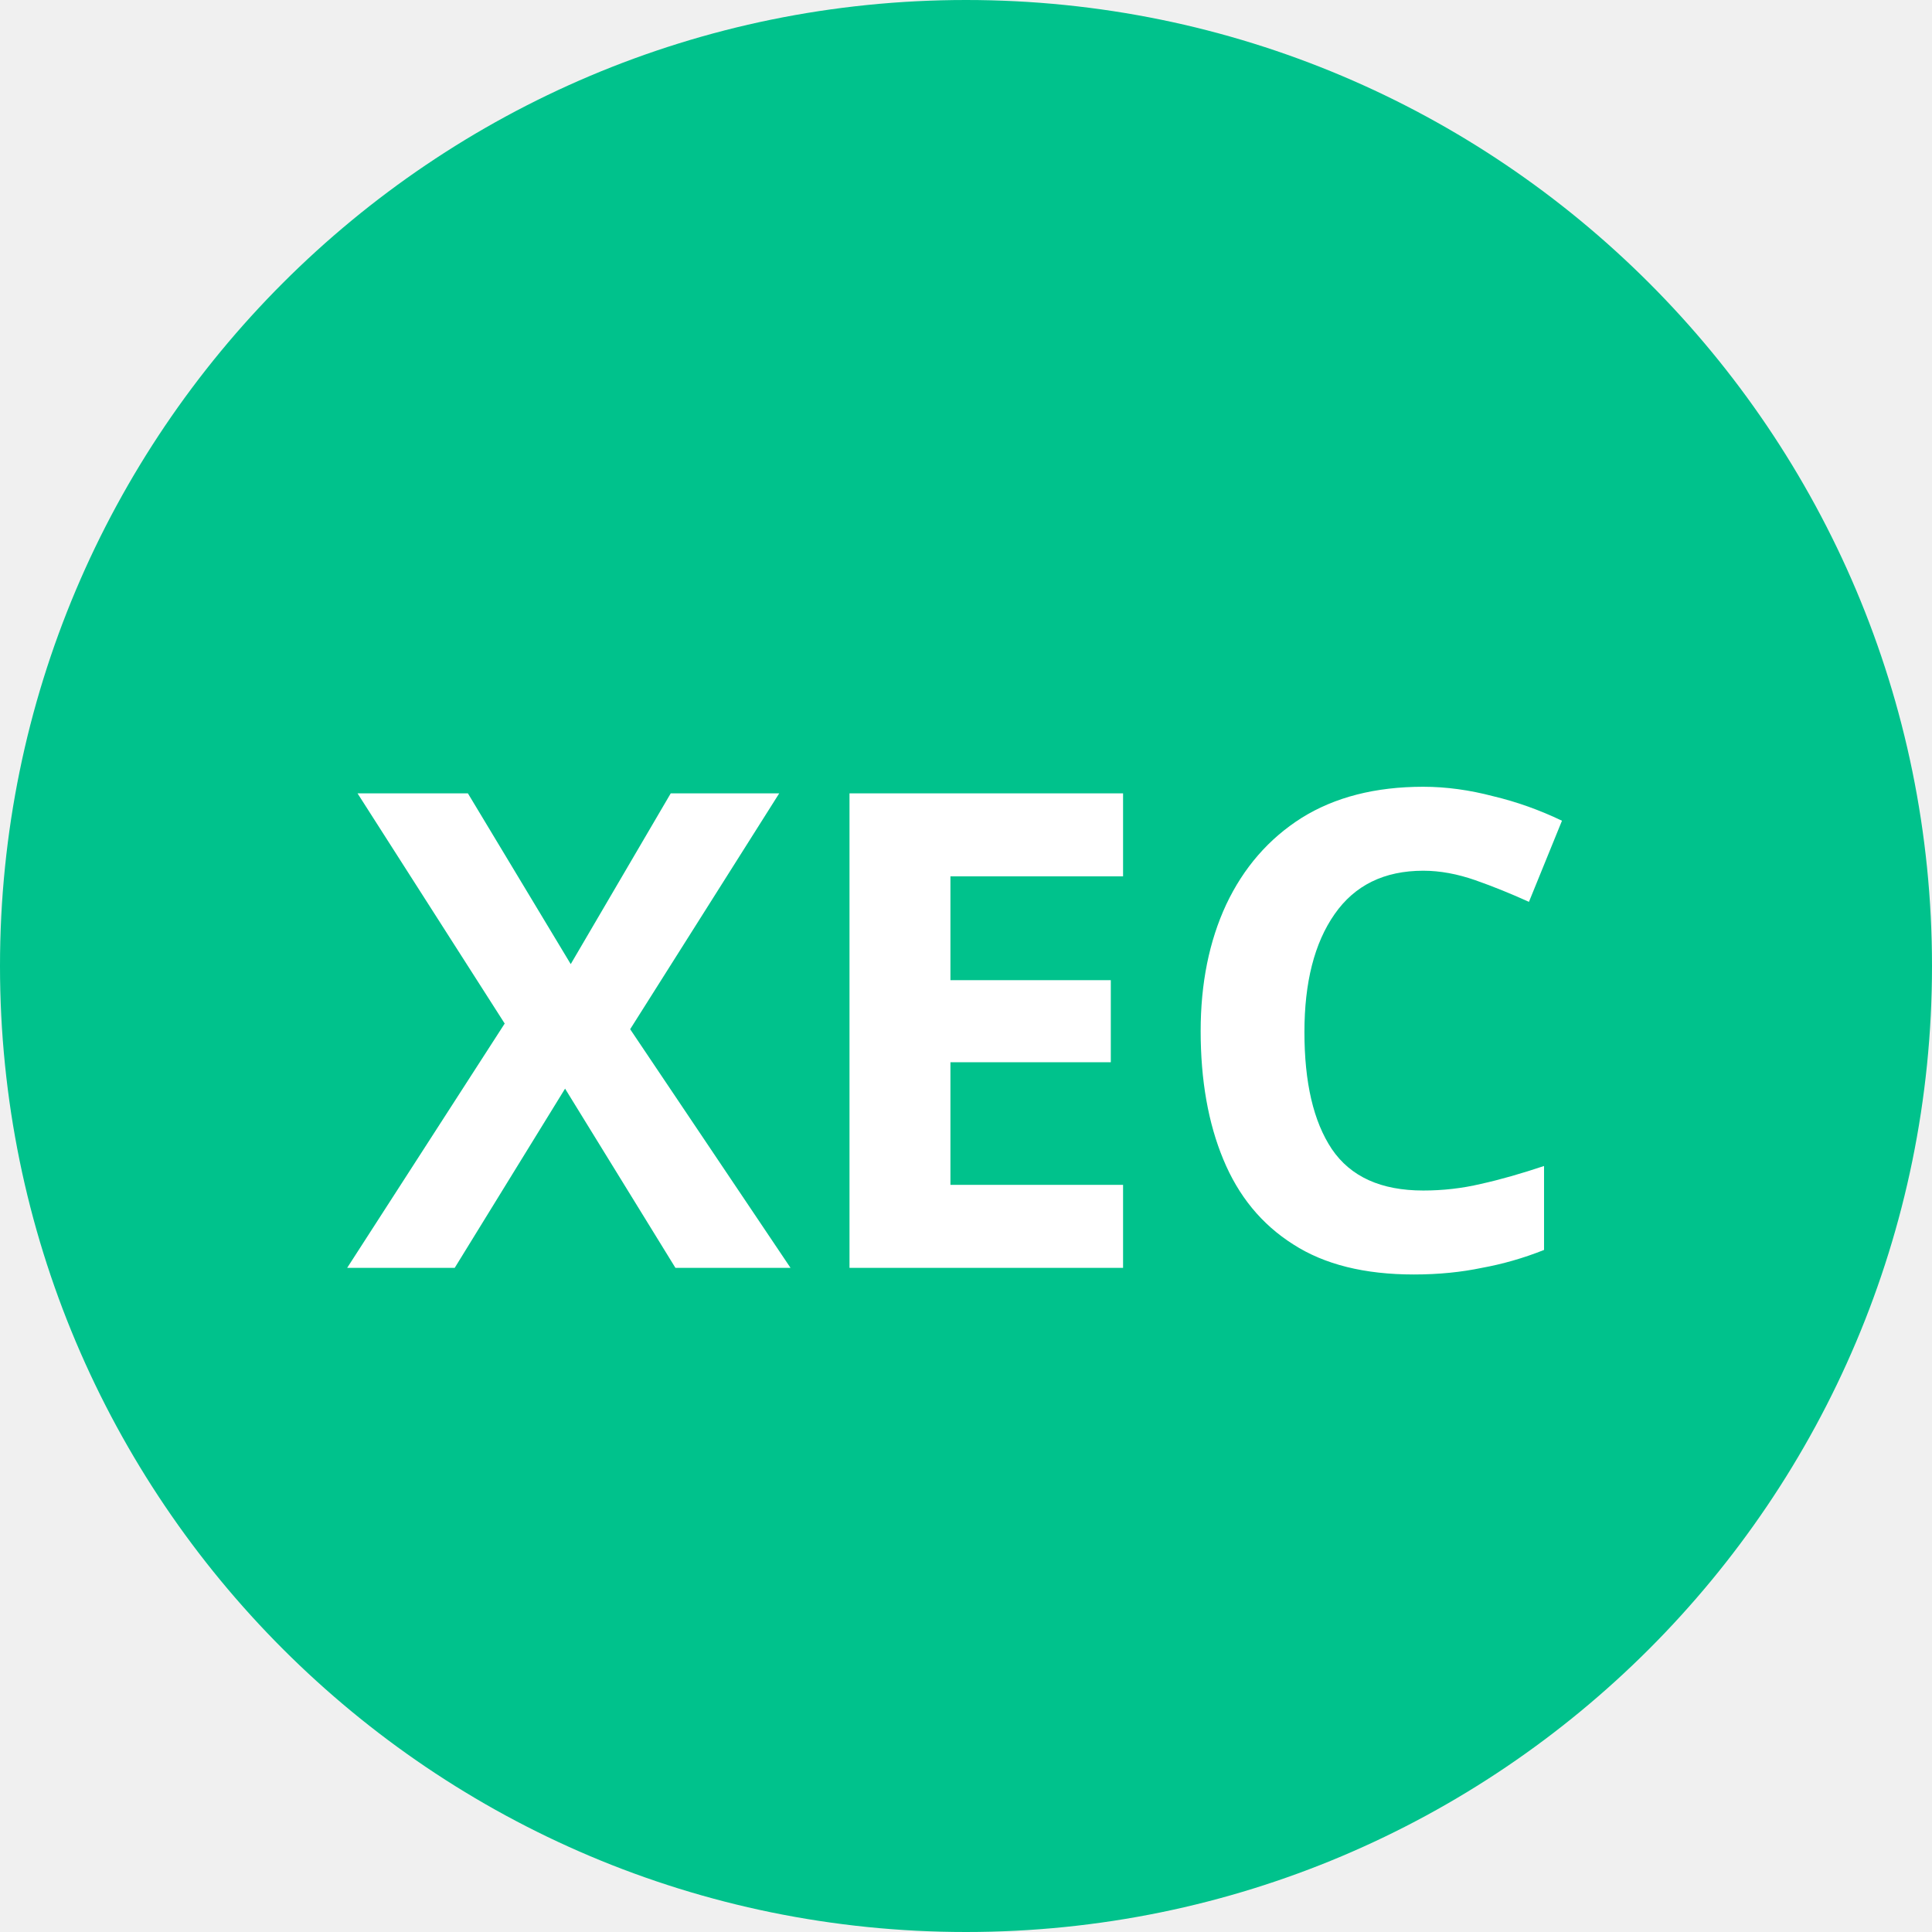
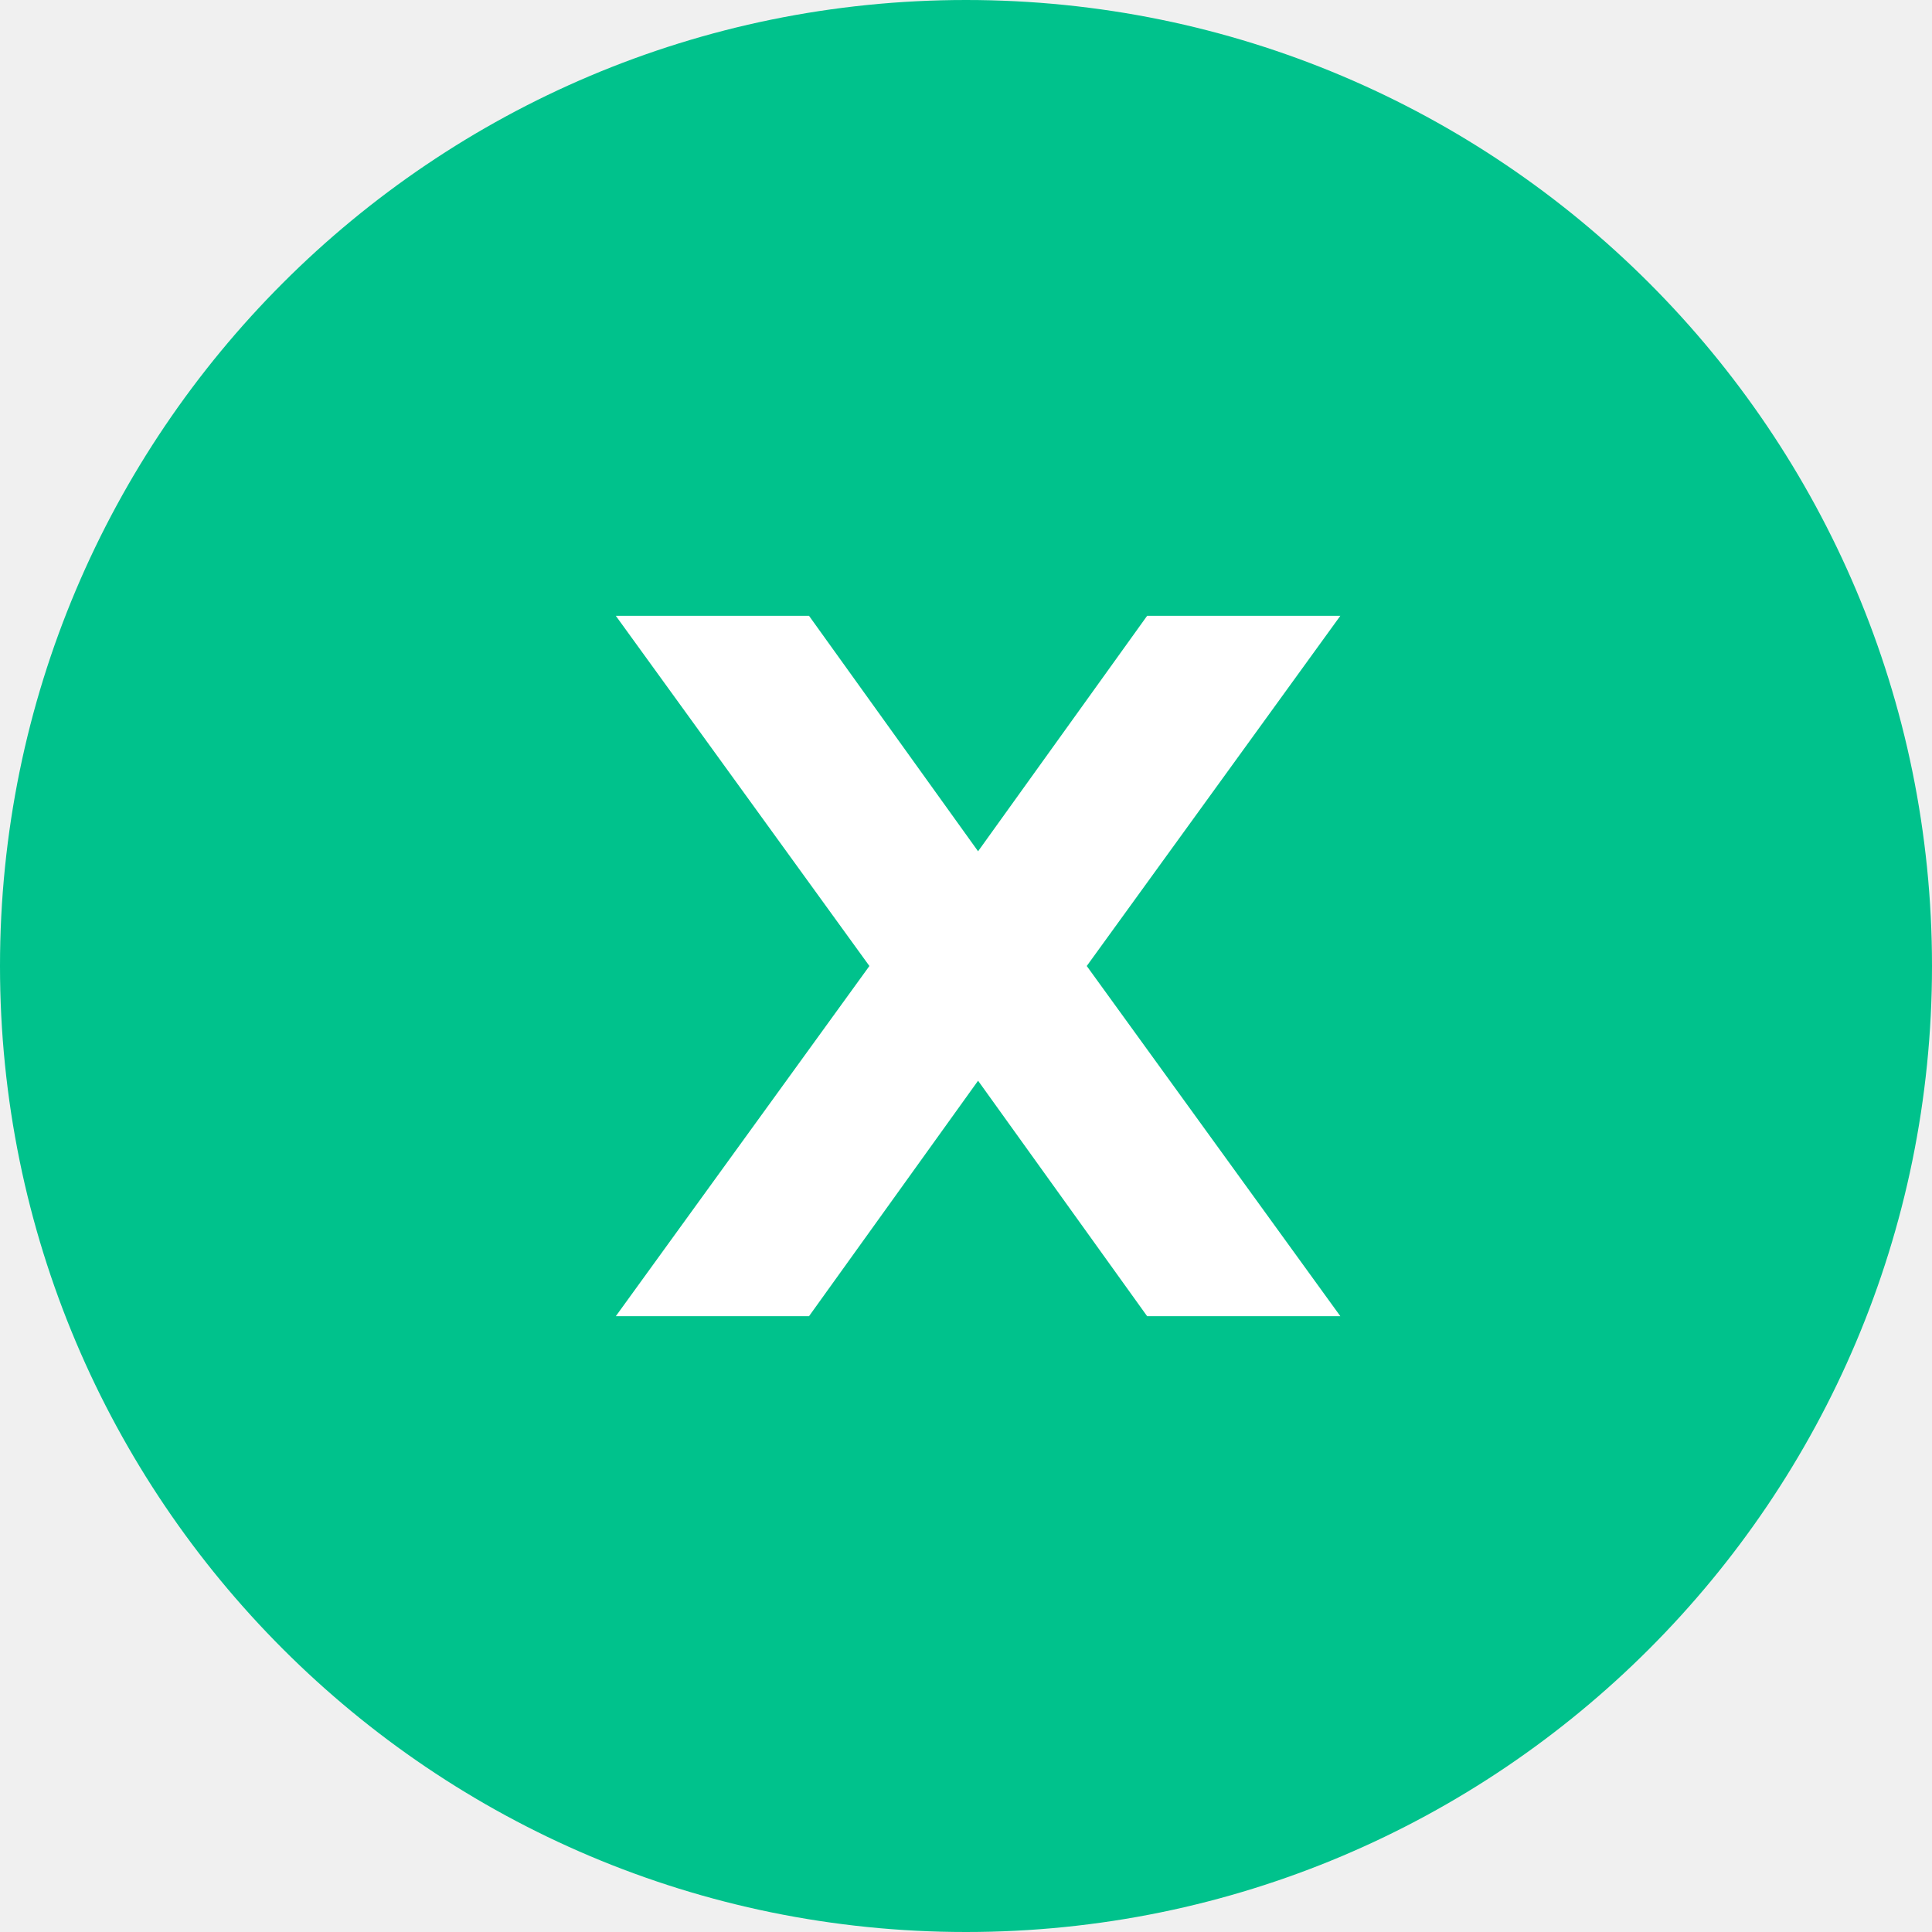
<svg xmlns="http://www.w3.org/2000/svg" viewBox="0 0 32 32" fill="none">
  <circle cx="16" cy="16" r="16" fill="#00C28C" />
-   <text x="16" y="21" text-anchor="middle" font-family="system-ui,sans-serif" font-size="11" font-weight="700" fill="#fff">XEC</text>
+   <path d="M10.2 10.2l4.2 5.8-4.2 5.8h3.2l2.8-3.9 2.8 3.9h3.2l-4.2-5.8 4.2-5.8h-3.2l-2.8 3.9-2.8-3.9h-3.2z" fill="white" />
</svg>
